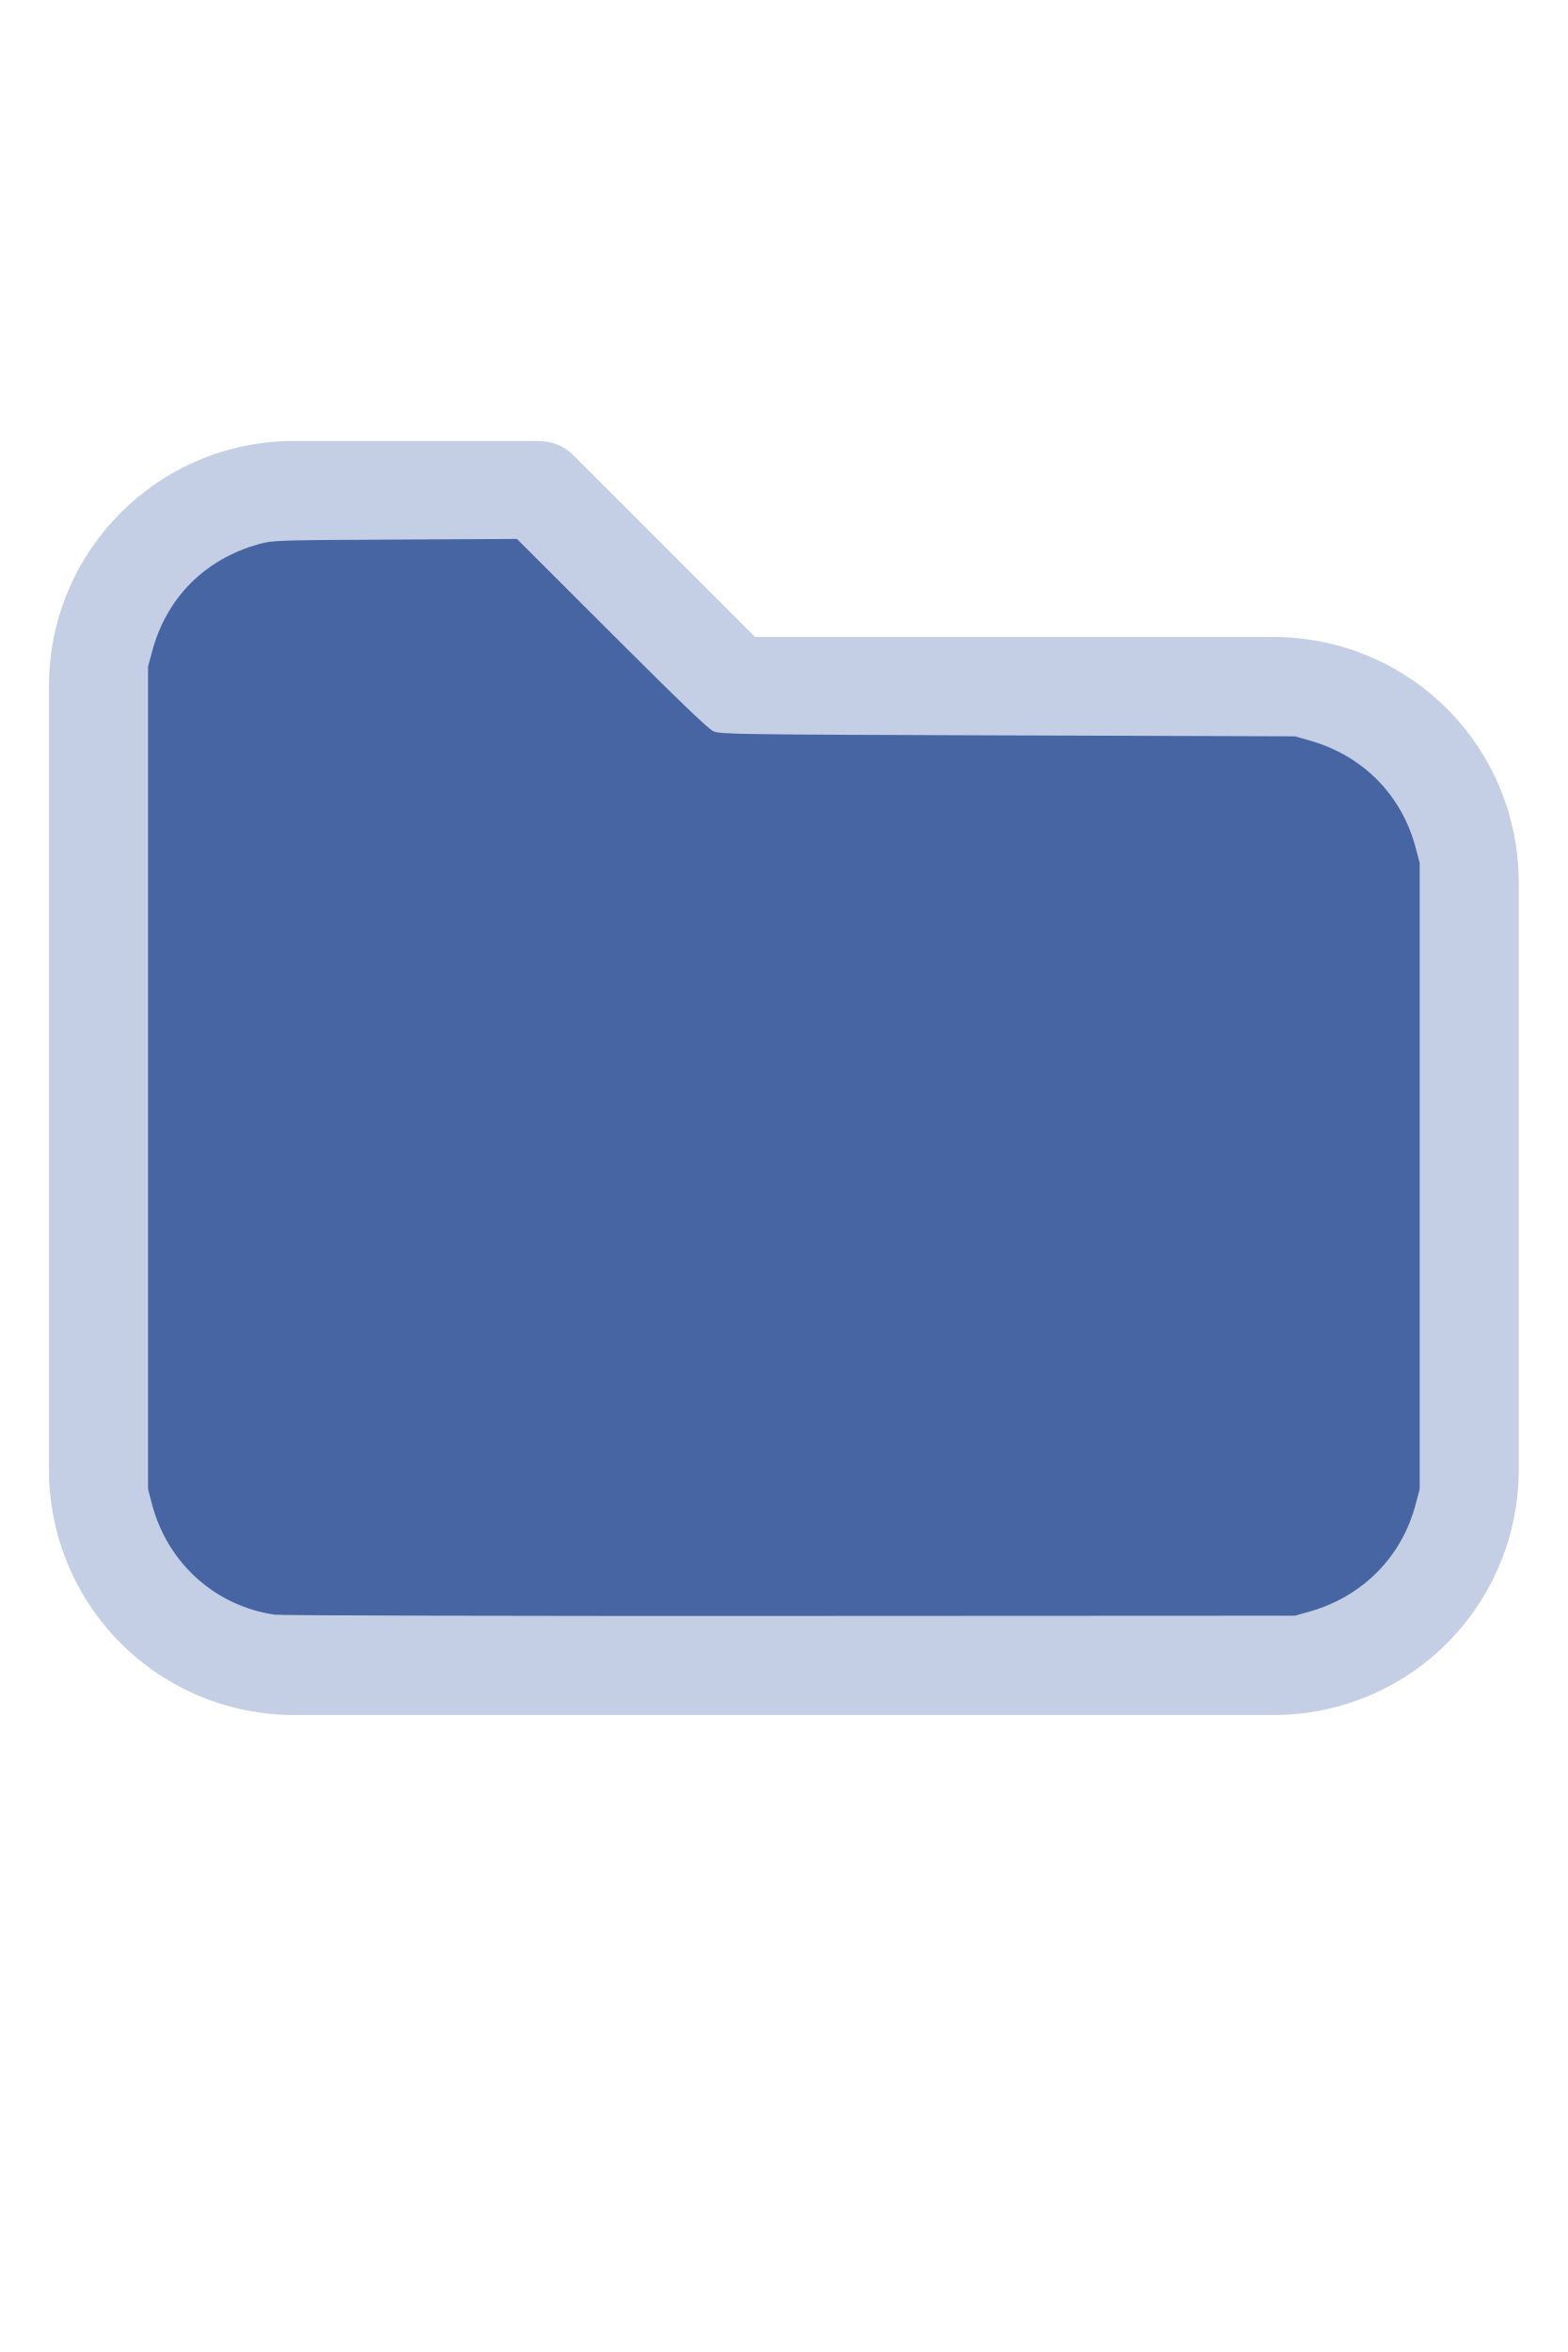
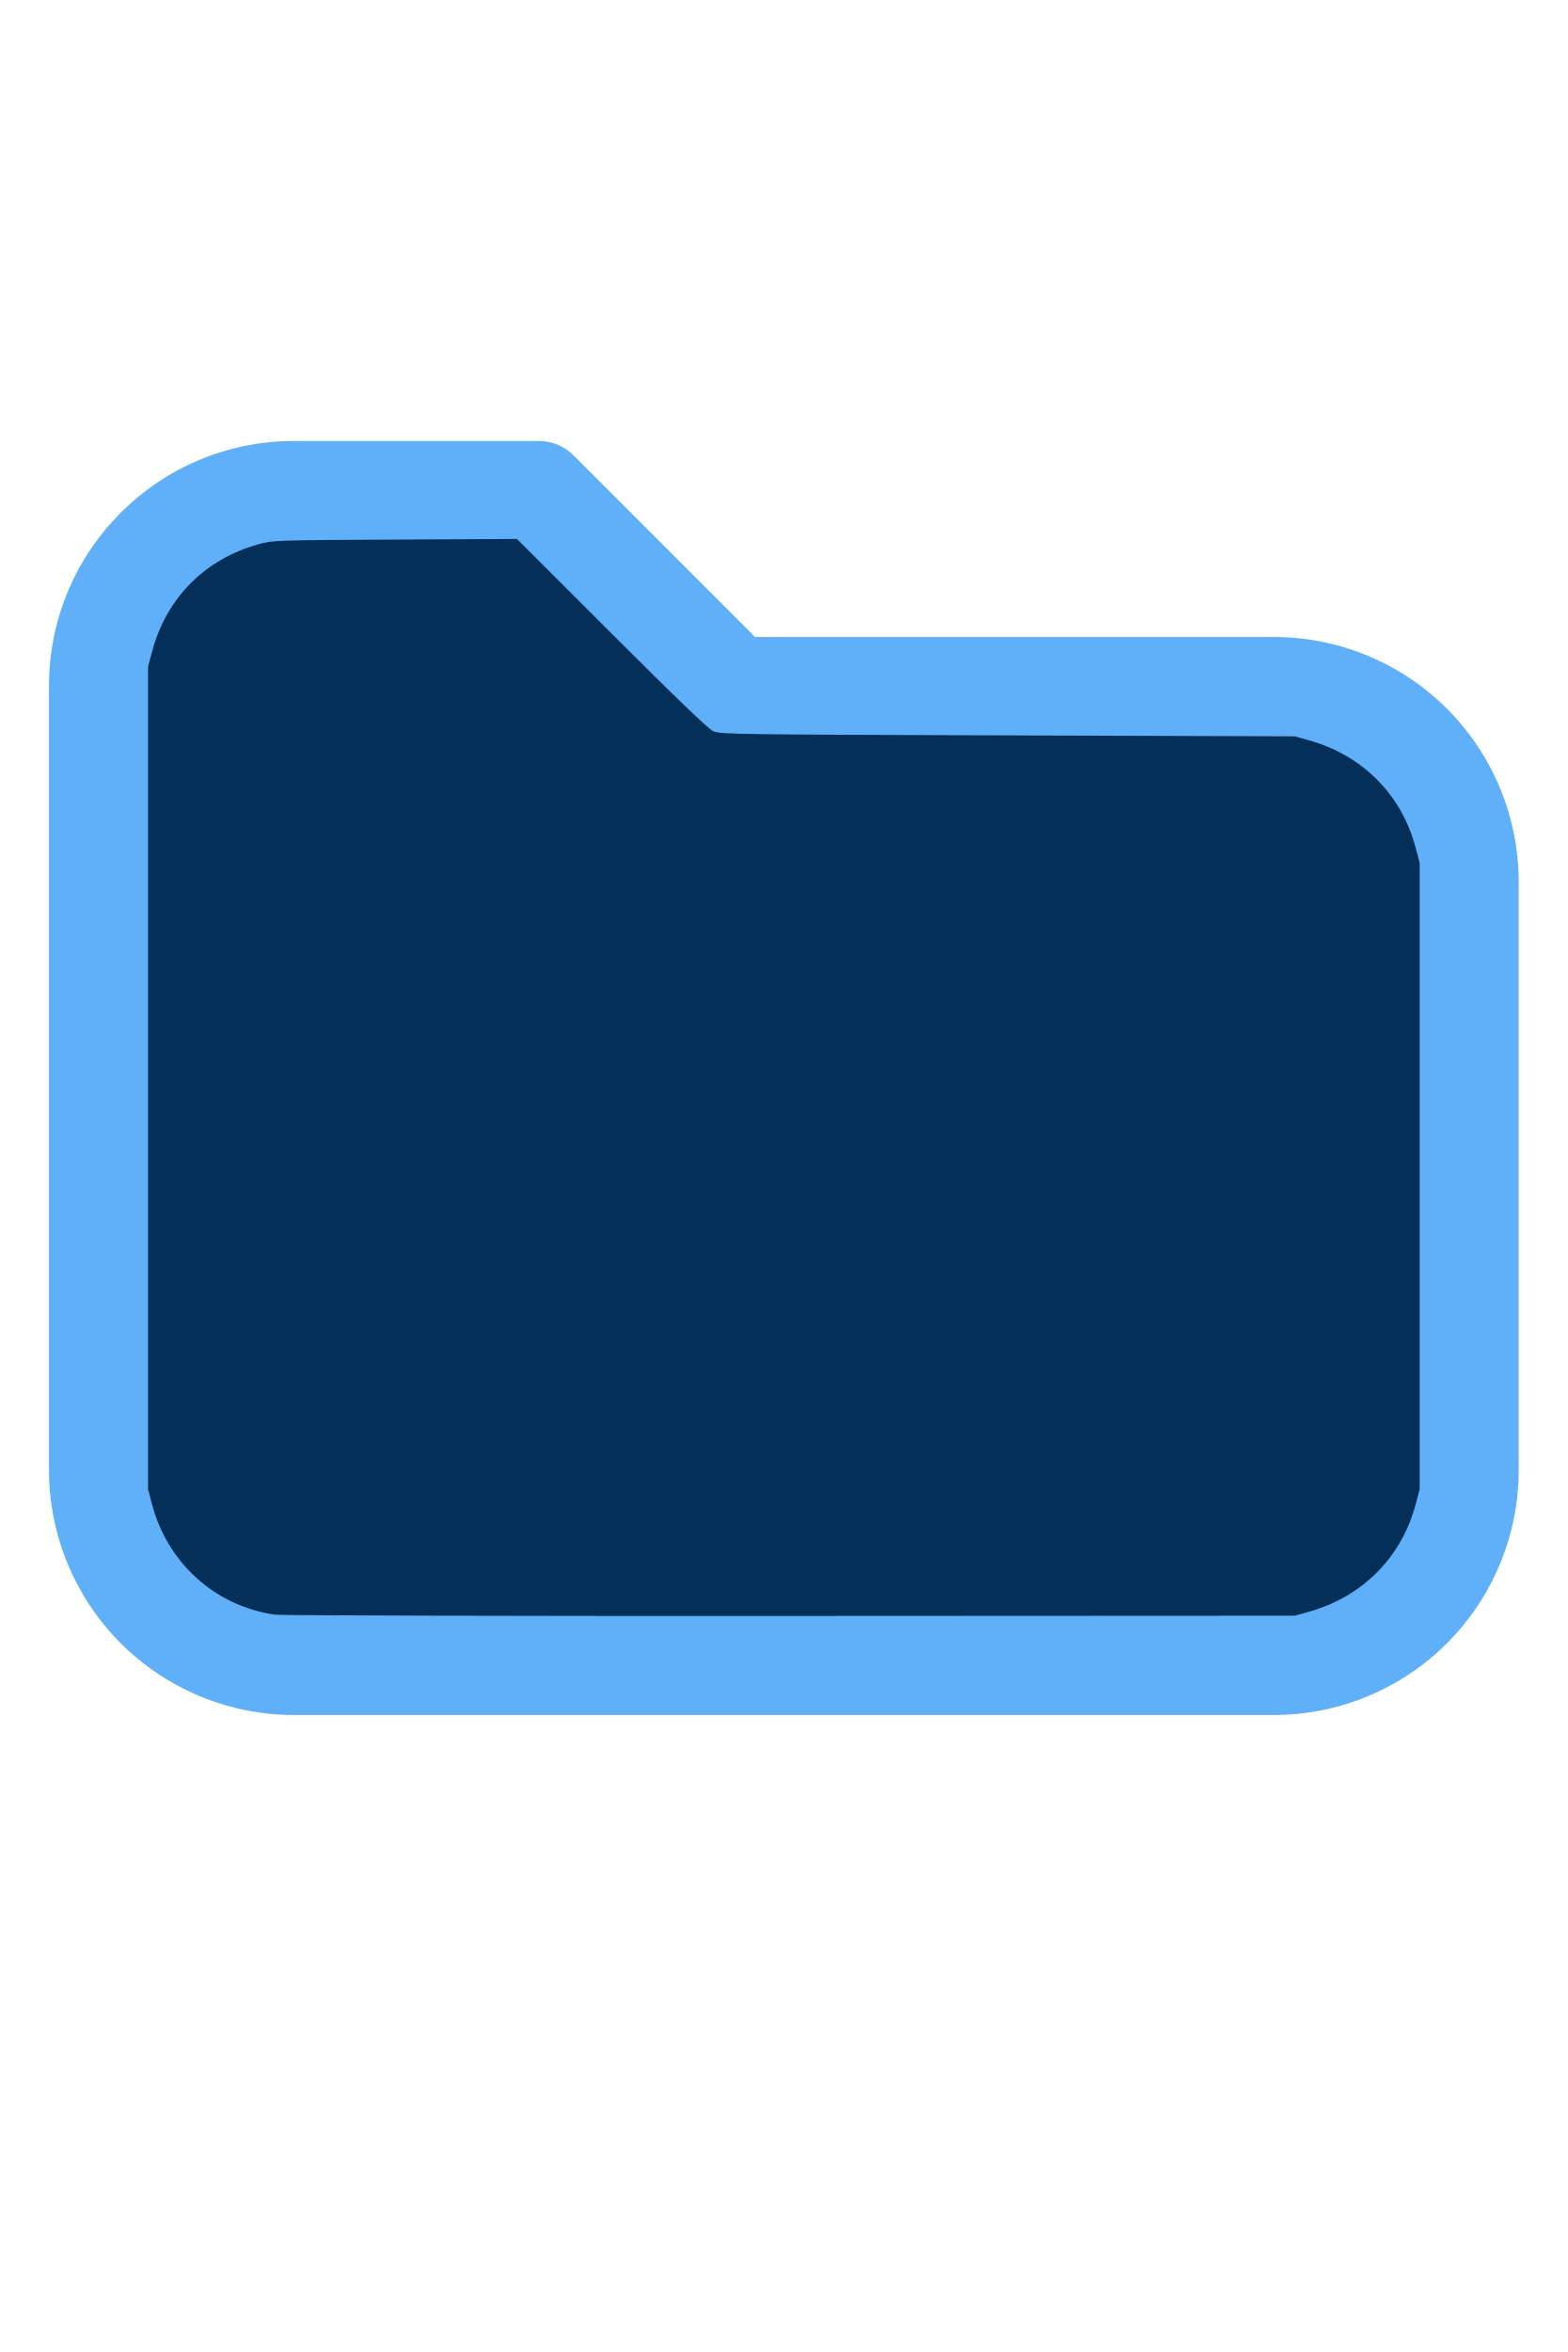
<svg xmlns="http://www.w3.org/2000/svg" version="1.1" width="16" height="24" viewBox="0 0 32 32" xml:space="preserve">
-   <g style="fill:#C4CFE5;">
+   <g style="fill:#5FAFF9;">
    <path d="M1,5.998l-0,16.002c-0,1.326 0.527,2.598 1.464,3.536c0.938,0.937 2.21,1.464 3.536,1.464c5.322,0 14.678,-0 20,0c1.326,0 2.598,-0.527 3.536,-1.464c0.937,-0.938 1.464,-2.21 1.464,-3.536c0,-3.486 0,-8.514 0,-12c0,-1.326 -0.527,-2.598 -1.464,-3.536c-0.938,-0.937 -2.21,-1.464 -3.536,-1.464c-0,0 -10.586,0 -10.586,0c0,-0 -3.707,-3.707 -3.707,-3.707c-0.187,-0.188 -0.442,-0.293 -0.707,-0.293l-5.002,0c-2.76,0 -4.998,2.238 -4.998,4.998Zm2,-0l-0,16.002c-0,0.796 0.316,1.559 0.879,2.121c0.562,0.563 1.325,0.879 2.121,0.879l20,0c0.796,0 1.559,-0.316 2.121,-0.879c0.563,-0.562 0.879,-1.325 0.879,-2.121c0,-3.486 0,-8.514 0,-12c0,-0.796 -0.316,-1.559 -0.879,-2.121c-0.562,-0.563 -1.325,-0.879 -2.121,-0.879c-7.738,0 -11,0 -11,0c-0.265,0 -0.52,-0.105 -0.707,-0.293c-0,0 -3.707,-3.707 -3.707,-3.707c-0,0 -4.588,0 -4.588,0c-1.656,0 -2.998,1.342 -2.998,2.998Z" />
  </g>
-   <g style="fill:#4665A2;stroke-width:0;">
+   <g style="fill:#032F59;stroke-width:0;">
    <path d="M 5.606,24.952 C 4.392,24.775 3.42,23.9 3.103,22.699 L 3.022,22.389 V 13.998 5.606 L 3.104,5.298 C 3.396,4.203 4.18,3.412 5.279,3.106 5.565,3.026 5.615,3.024 8.061,3.012 l 2.491,-0.013 1.932,1.93 c 1.344,1.343 1.976,1.95 2.078,1.995 0.137,0.062 0.474,0.066 6.007,0.084 l 5.861,0.019 0.291,0.082 c 1.095,0.308 1.89,1.109 2.176,2.193 l 0.082,0.309 V 16 22.389 l -0.082,0.309 c -0.284,1.079 -1.086,1.888 -2.176,2.194 l -0.291,0.082 -10.303,0.005 c -5.7,0.003 -10.4,-0.009 -10.521,-0.027 z" />
  </g>
</svg>
